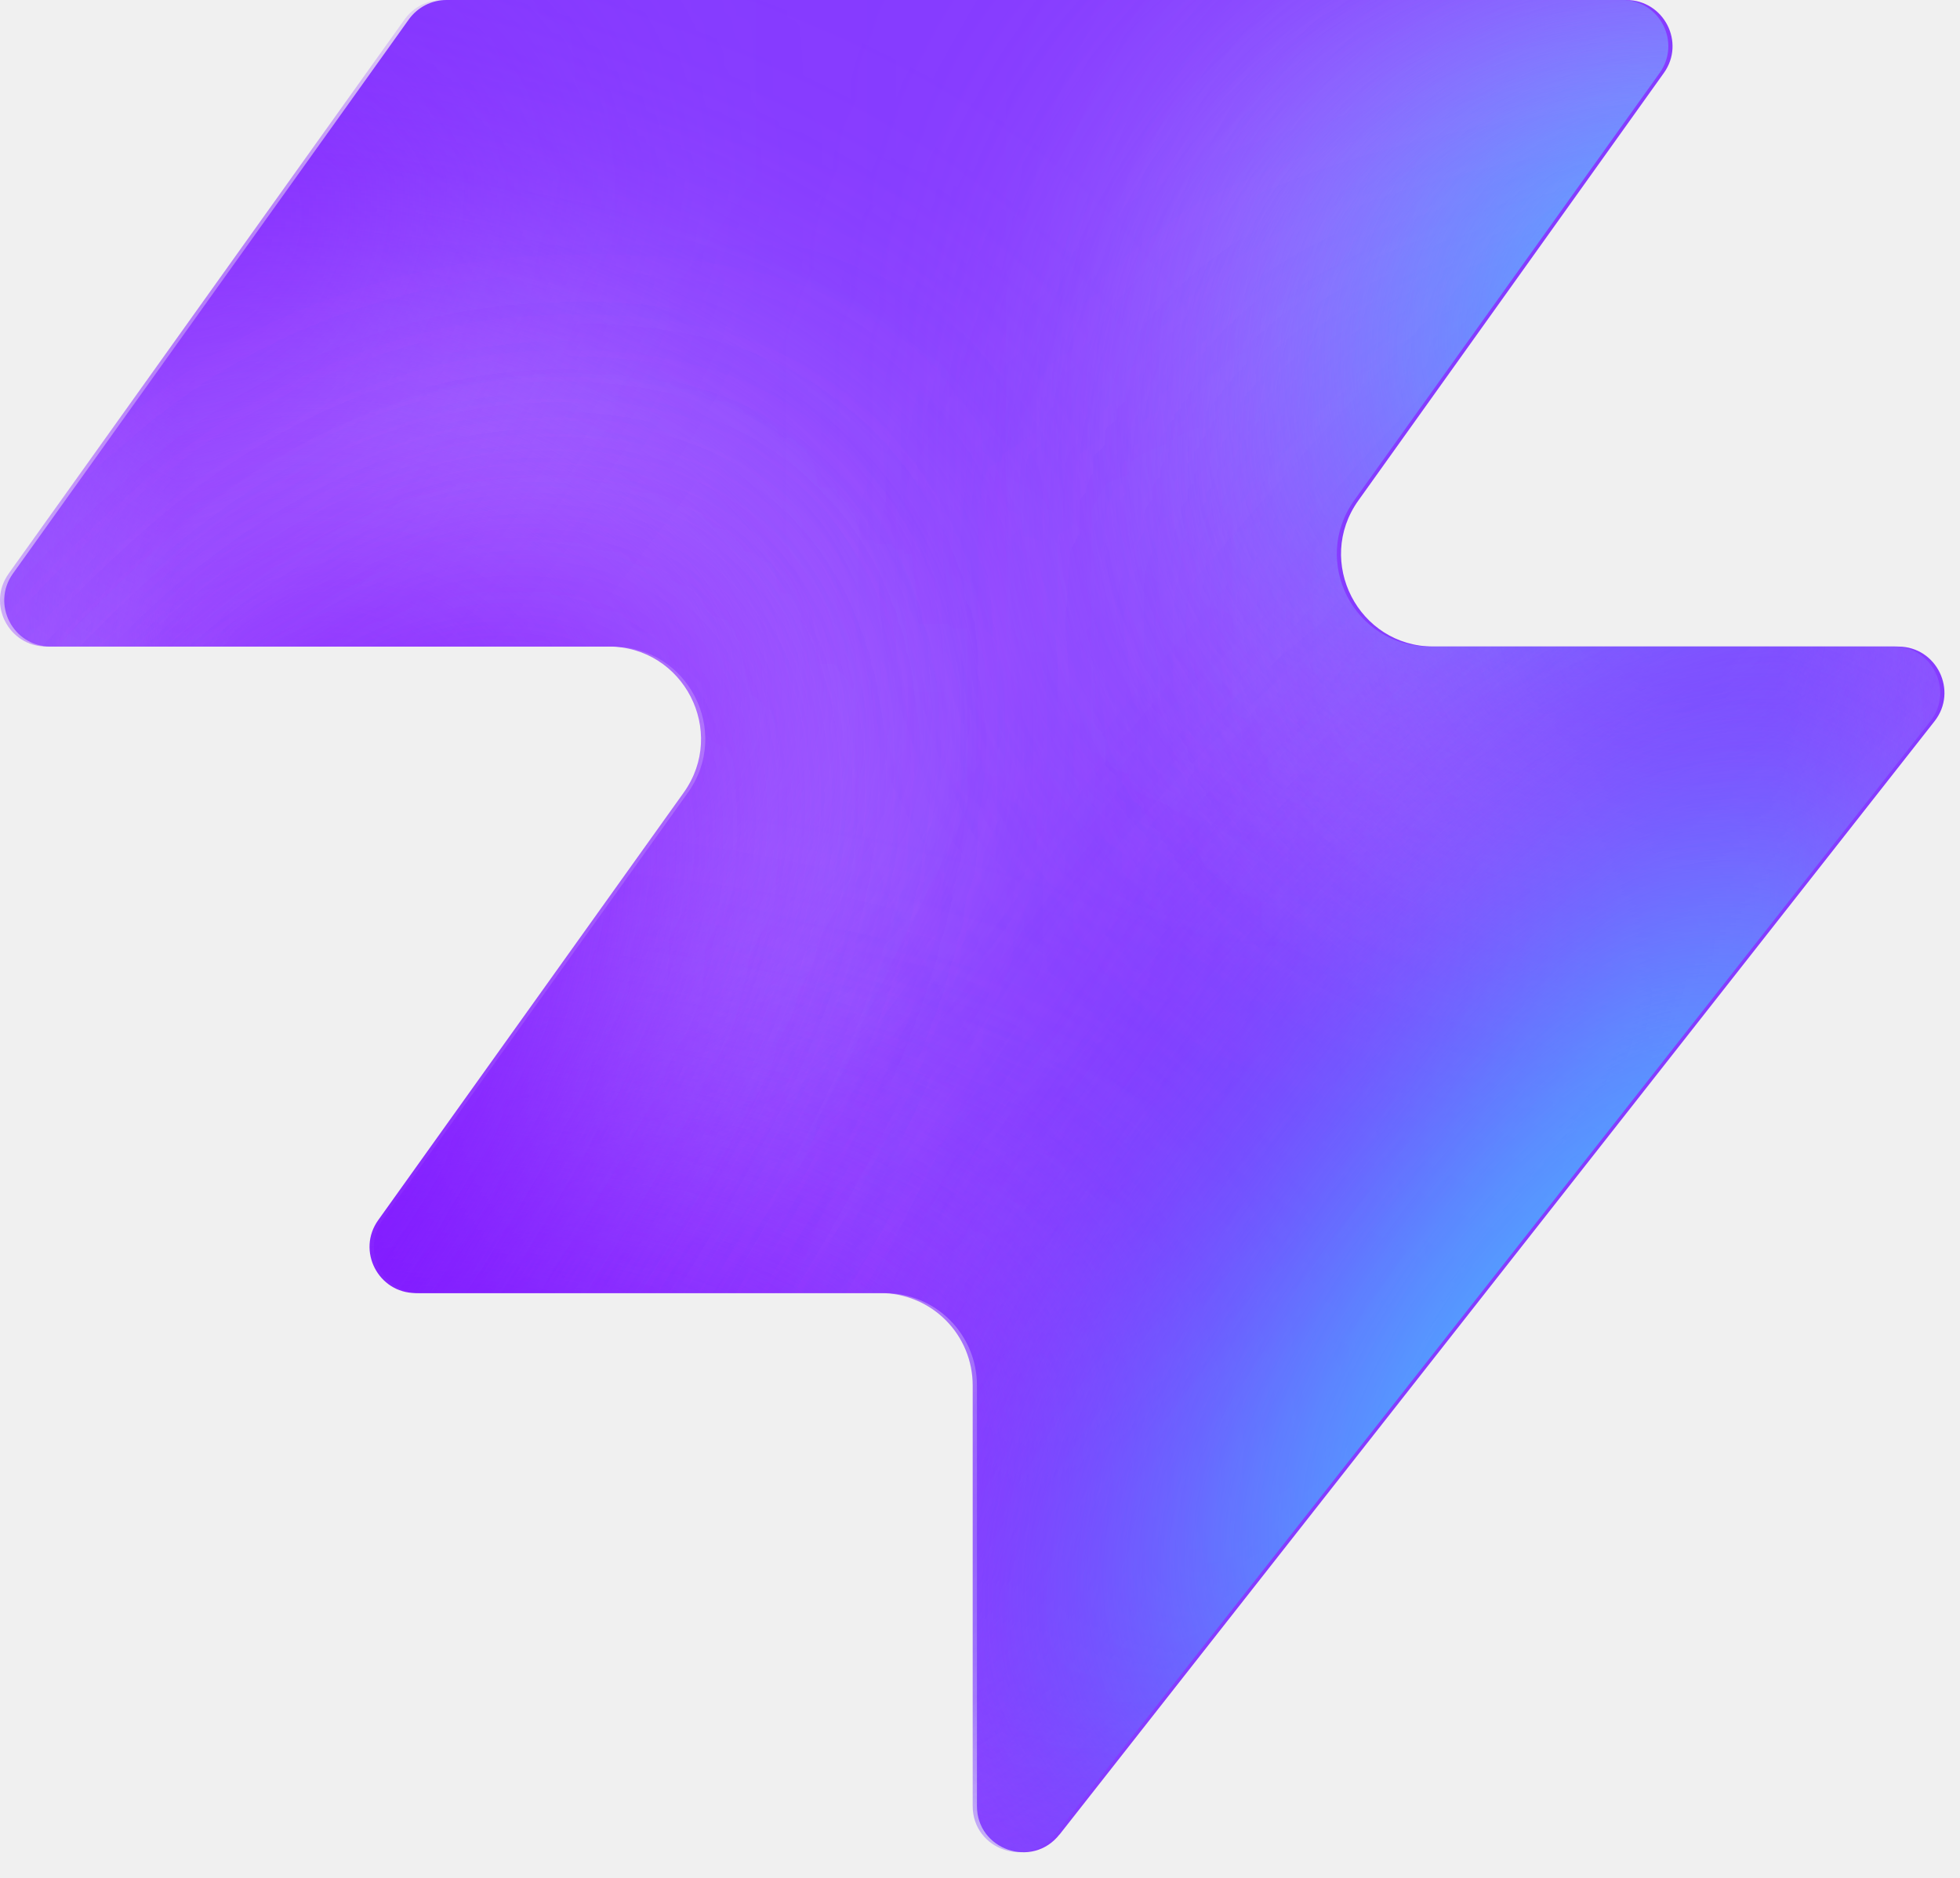
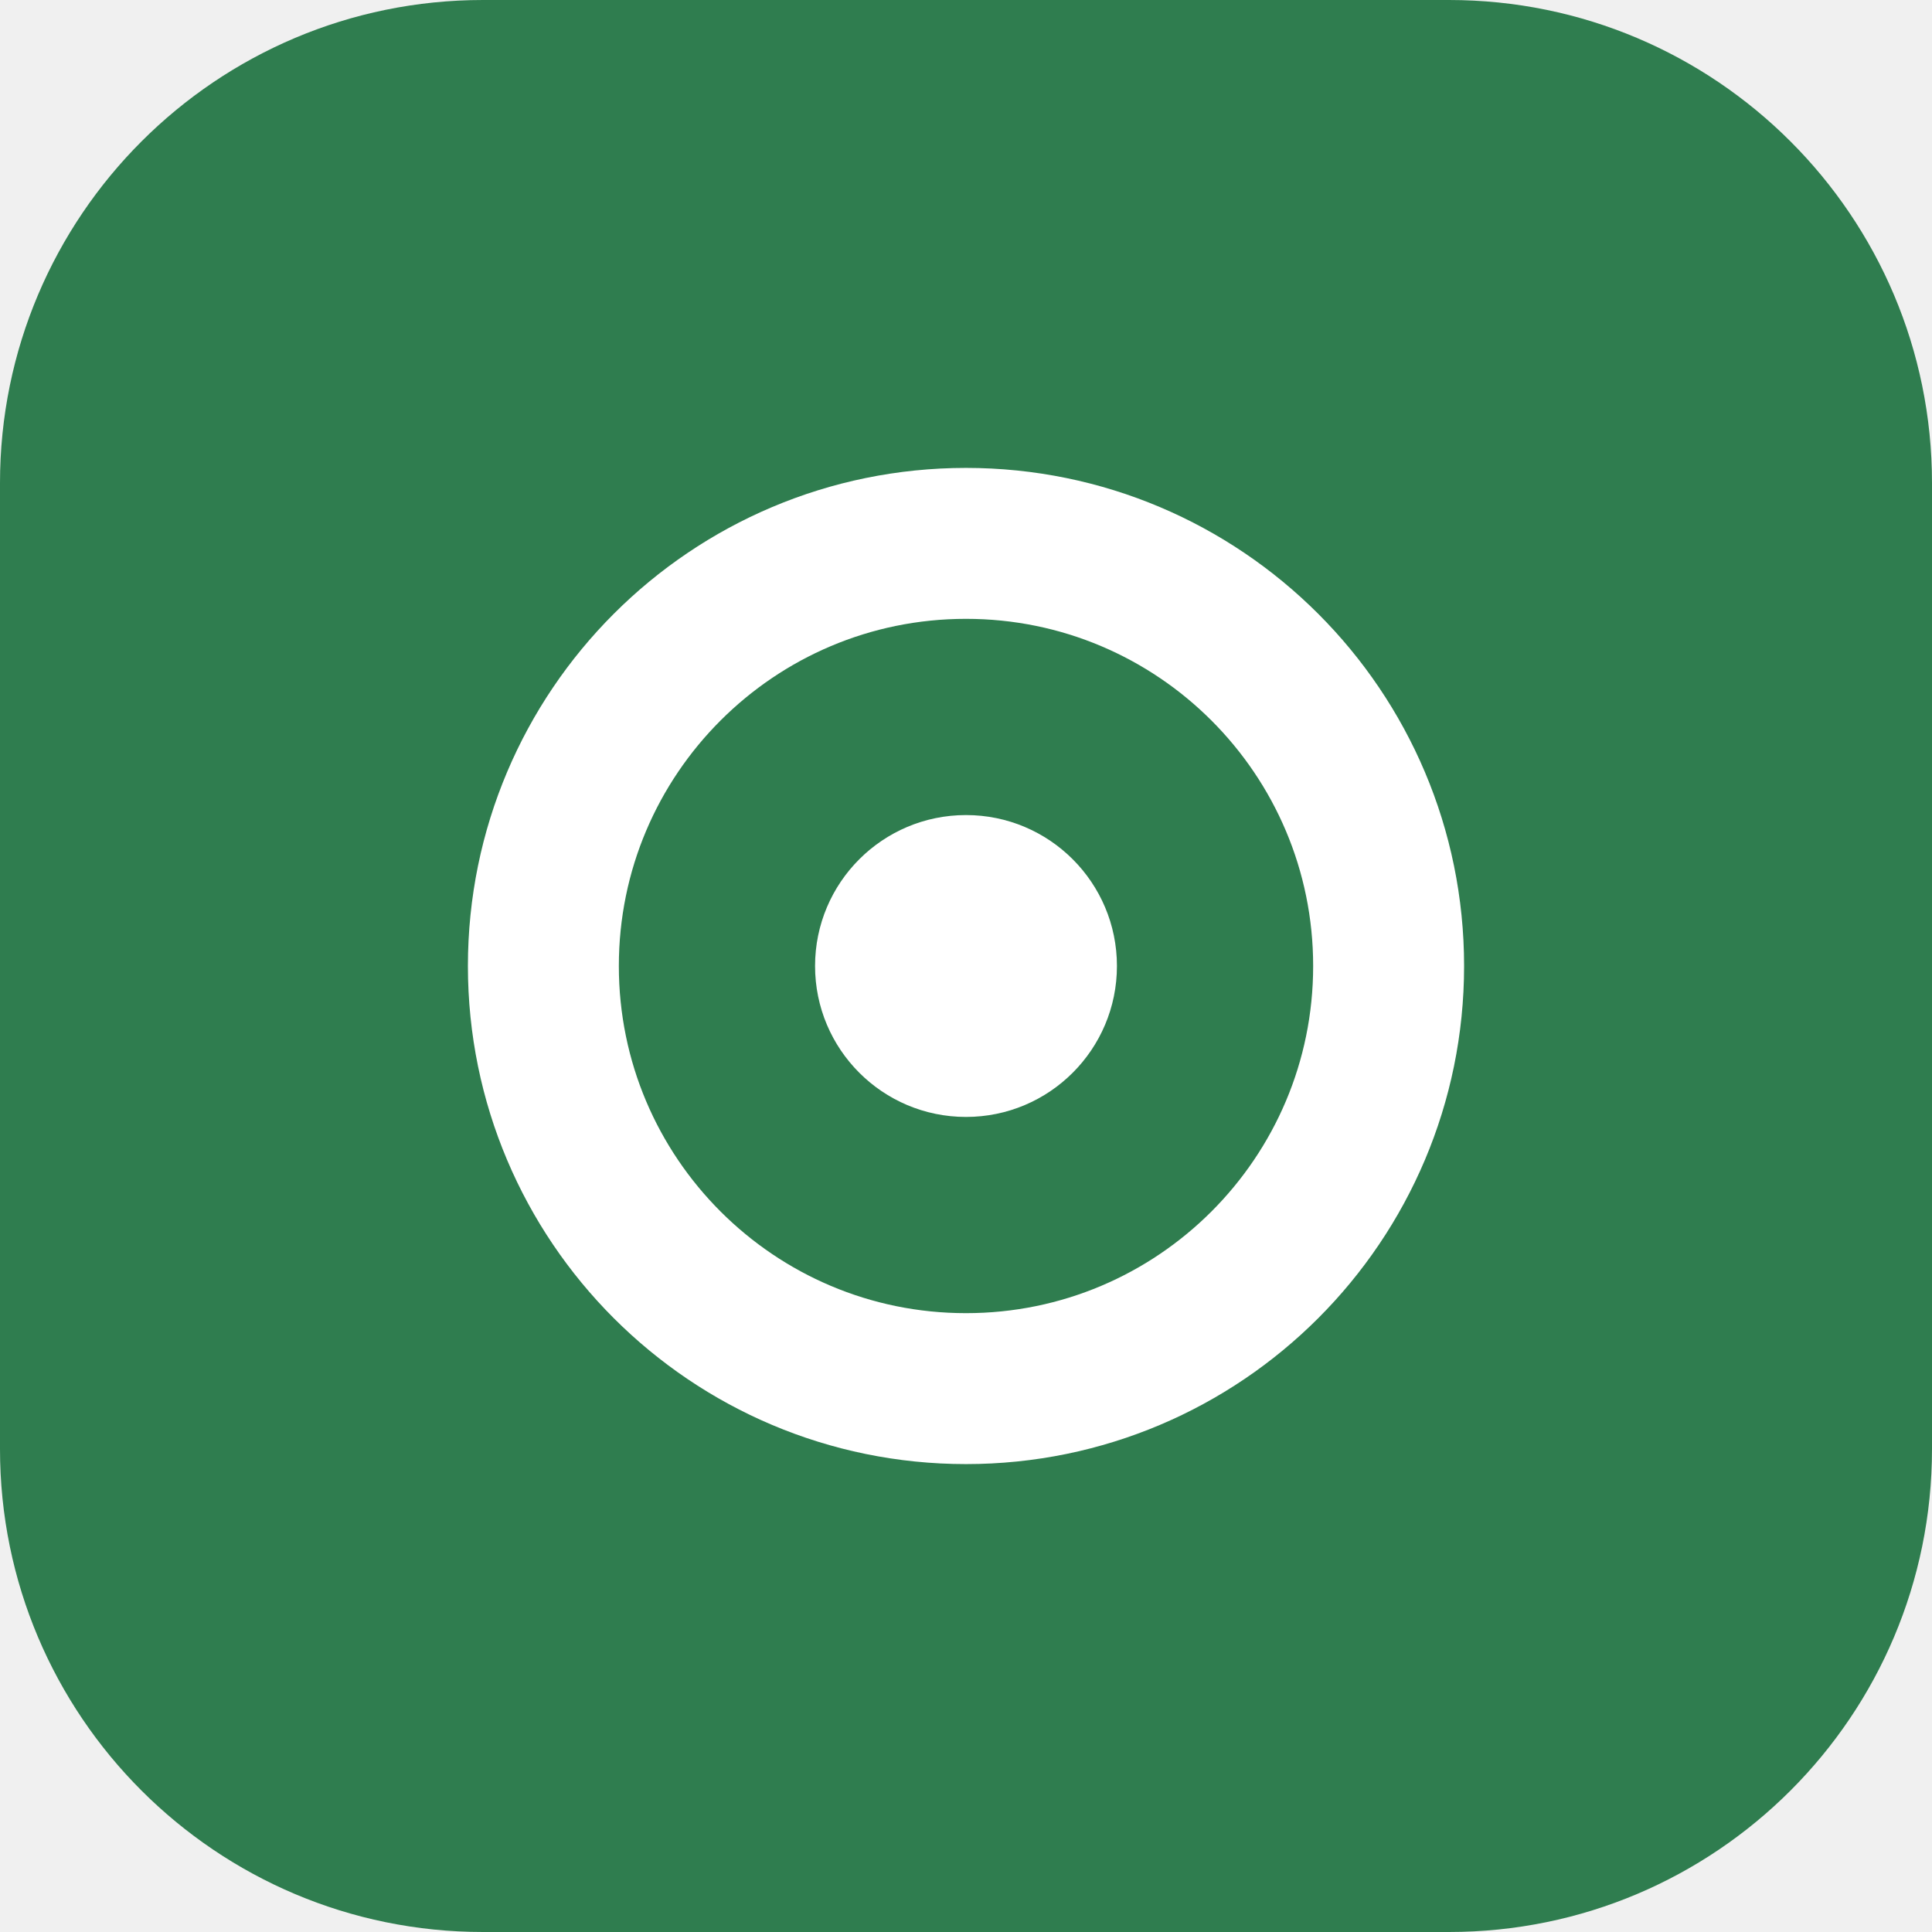
- <svg xmlns="http://www.w3.org/2000/svg" width="48" height="46" fill="none" viewBox="0 0 48 46">
-   <path fill="#863bff" d="M25.946 44.938c-.664.845-2.021.375-2.021-.698V33.937a2.26 2.26 0 0 0-2.262-2.262H10.287c-.92 0-1.456-1.04-.92-1.788l7.48-10.471c1.07-1.497 0-3.578-1.842-3.578H1.237c-.92 0-1.456-1.04-.92-1.788L10.013.474c.214-.297.556-.474.92-.474h28.894c.92 0 1.456 1.04.92 1.788l-7.48 10.471c-1.07 1.498 0 3.579 1.842 3.579h11.377c.943 0 1.473 1.088.89 1.83L25.947 44.94z" style="fill:#863bff;fill:color(display-p3 .525 .23 1);fill-opacity:1" />
-   <mask id="a" width="48" height="46" x="0" y="0" maskUnits="userSpaceOnUse" style="mask-type:alpha">
-     <path fill="#000" d="M25.842 44.938c-.664.844-2.021.375-2.021-.698V33.937a2.26 2.26 0 0 0-2.262-2.262H10.183c-.92 0-1.456-1.04-.92-1.788l7.48-10.471c1.07-1.498 0-3.579-1.842-3.579H1.133c-.92 0-1.456-1.04-.92-1.787L9.91.473c.214-.297.556-.474.92-.474h28.894c.92 0 1.456 1.04.92 1.788l-7.48 10.471c-1.07 1.498 0 3.578 1.842 3.578h11.377c.943 0 1.473 1.088.89 1.832L25.843 44.94z" style="fill:#000;fill-opacity:1" />
-   </mask>
-   <g mask="url(#a)">
-     <g filter="url(#b)">
-       <ellipse cx="5.508" cy="14.704" fill="#ede6ff" rx="5.508" ry="14.704" style="fill:#ede6ff;fill:color(display-p3 .927 .903 1);fill-opacity:1" transform="matrix(.00324 1 1 -.00324 -4.47 31.516)" />
-     </g>
-     <g filter="url(#c)">
-       <ellipse cx="10.399" cy="29.851" fill="#ede6ff" rx="10.399" ry="29.851" style="fill:#ede6ff;fill:color(display-p3 .927 .903 1);fill-opacity:1" transform="matrix(.00324 1 1 -.00324 -39.328 7.883)" />
-     </g>
-     <g filter="url(#d)">
-       <ellipse cx="5.508" cy="30.487" fill="#7e14ff" rx="5.508" ry="30.487" style="fill:#7e14ff;fill:color(display-p3 .492 .077 1);fill-opacity:1" transform="rotate(89.814 -25.913 -14.639)scale(1 -1)" />
-     </g>
-     <g filter="url(#e)">
-       <ellipse cx="5.508" cy="30.599" fill="#7e14ff" rx="5.508" ry="30.599" style="fill:#7e14ff;fill:color(display-p3 .492 .077 1);fill-opacity:1" transform="rotate(89.814 -32.644 -3.334)scale(1 -1)" />
-     </g>
-     <g filter="url(#f)">
-       <ellipse cx="5.508" cy="30.599" fill="#7e14ff" rx="5.508" ry="30.599" style="fill:#7e14ff;fill:color(display-p3 .492 .077 1);fill-opacity:1" transform="matrix(.00324 1 1 -.00324 -34.34 30.47)" />
-     </g>
-     <g filter="url(#g)">
-       <ellipse cx="14.072" cy="22.078" fill="#ede6ff" rx="14.072" ry="22.078" style="fill:#ede6ff;fill:color(display-p3 .927 .903 1);fill-opacity:1" transform="rotate(93.35 24.506 48.493)scale(-1 1)" />
-     </g>
-     <g filter="url(#h)">
-       <ellipse cx="3.47" cy="21.501" fill="#7e14ff" rx="3.47" ry="21.501" style="fill:#7e14ff;fill:color(display-p3 .492 .077 1);fill-opacity:1" transform="rotate(89.009 28.708 47.59)scale(-1 1)" />
-     </g>
-     <g filter="url(#i)">
-       <ellipse cx="3.47" cy="21.501" fill="#7e14ff" rx="3.47" ry="21.501" style="fill:#7e14ff;fill:color(display-p3 .492 .077 1);fill-opacity:1" transform="rotate(89.009 28.708 47.59)scale(-1 1)" />
-     </g>
-     <g filter="url(#j)">
-       <ellipse cx=".387" cy="8.972" fill="#7e14ff" rx="4.407" ry="29.108" style="fill:#7e14ff;fill:color(display-p3 .492 .077 1);fill-opacity:1" transform="rotate(39.51 .387 8.972)" />
-     </g>
-     <g filter="url(#k)">
-       <ellipse cx="47.523" cy="-6.092" fill="#7e14ff" rx="4.407" ry="29.108" style="fill:#7e14ff;fill:color(display-p3 .492 .077 1);fill-opacity:1" transform="rotate(37.892 47.523 -6.092)" />
-     </g>
-     <g filter="url(#l)">
-       <ellipse cx="41.412" cy="6.333" fill="#47bfff" rx="5.971" ry="9.665" style="fill:#47bfff;fill:color(display-p3 .28 .748 1);fill-opacity:1" transform="rotate(37.892 41.412 6.333)" />
-     </g>
-     <g filter="url(#m)">
-       <ellipse cx="-1.879" cy="38.332" fill="#7e14ff" rx="4.407" ry="29.108" style="fill:#7e14ff;fill:color(display-p3 .492 .077 1);fill-opacity:1" transform="rotate(37.892 -1.88 38.332)" />
-     </g>
-     <g filter="url(#n)">
-       <ellipse cx="-1.879" cy="38.332" fill="#7e14ff" rx="4.407" ry="29.108" style="fill:#7e14ff;fill:color(display-p3 .492 .077 1);fill-opacity:1" transform="rotate(37.892 -1.88 38.332)" />
-     </g>
-     <g filter="url(#o)">
-       <ellipse cx="35.651" cy="29.907" fill="#7e14ff" rx="4.407" ry="29.108" style="fill:#7e14ff;fill:color(display-p3 .492 .077 1);fill-opacity:1" transform="rotate(37.892 35.651 29.907)" />
-     </g>
-     <g filter="url(#p)">
-       <ellipse cx="38.418" cy="32.4" fill="#47bfff" rx="5.971" ry="15.297" style="fill:#47bfff;fill:color(display-p3 .28 .748 1);fill-opacity:1" transform="rotate(37.892 38.418 32.4)" />
-     </g>
-   </g>
-   <defs>
-     <filter id="b" width="60.045" height="41.654" x="-19.77" y="16.149" color-interpolation-filters="sRGB" filterUnits="userSpaceOnUse">
-       <feFlood flood-opacity="0" result="BackgroundImageFix" />
-       <feBlend in="SourceGraphic" in2="BackgroundImageFix" result="shape" />
-       <feGaussianBlur result="effect1_foregroundBlur_2002_17158" stdDeviation="7.659" />
-     </filter>
-     <filter id="c" width="90.34" height="51.437" x="-54.613" y="-7.533" color-interpolation-filters="sRGB" filterUnits="userSpaceOnUse">
-       <feFlood flood-opacity="0" result="BackgroundImageFix" />
-       <feBlend in="SourceGraphic" in2="BackgroundImageFix" result="shape" />
-       <feGaussianBlur result="effect1_foregroundBlur_2002_17158" stdDeviation="7.659" />
-     </filter>
-     <filter id="d" width="79.355" height="29.4" x="-49.64" y="2.03" color-interpolation-filters="sRGB" filterUnits="userSpaceOnUse">
-       <feFlood flood-opacity="0" result="BackgroundImageFix" />
-       <feBlend in="SourceGraphic" in2="BackgroundImageFix" result="shape" />
-       <feGaussianBlur result="effect1_foregroundBlur_2002_17158" stdDeviation="4.596" />
-     </filter>
-     <filter id="e" width="79.579" height="29.4" x="-45.045" y="20.029" color-interpolation-filters="sRGB" filterUnits="userSpaceOnUse">
-       <feFlood flood-opacity="0" result="BackgroundImageFix" />
-       <feBlend in="SourceGraphic" in2="BackgroundImageFix" result="shape" />
-       <feGaussianBlur result="effect1_foregroundBlur_2002_17158" stdDeviation="4.596" />
-     </filter>
-     <filter id="f" width="79.579" height="29.4" x="-43.513" y="21.178" color-interpolation-filters="sRGB" filterUnits="userSpaceOnUse">
-       <feFlood flood-opacity="0" result="BackgroundImageFix" />
-       <feBlend in="SourceGraphic" in2="BackgroundImageFix" result="shape" />
-       <feGaussianBlur result="effect1_foregroundBlur_2002_17158" stdDeviation="4.596" />
-     </filter>
-     <filter id="g" width="74.749" height="58.852" x="15.756" y="-17.901" color-interpolation-filters="sRGB" filterUnits="userSpaceOnUse">
-       <feFlood flood-opacity="0" result="BackgroundImageFix" />
-       <feBlend in="SourceGraphic" in2="BackgroundImageFix" result="shape" />
-       <feGaussianBlur result="effect1_foregroundBlur_2002_17158" stdDeviation="7.659" />
-     </filter>
-     <filter id="h" width="61.377" height="25.362" x="23.548" y="2.284" color-interpolation-filters="sRGB" filterUnits="userSpaceOnUse">
-       <feFlood flood-opacity="0" result="BackgroundImageFix" />
-       <feBlend in="SourceGraphic" in2="BackgroundImageFix" result="shape" />
-       <feGaussianBlur result="effect1_foregroundBlur_2002_17158" stdDeviation="4.596" />
-     </filter>
-     <filter id="i" width="61.377" height="25.362" x="23.548" y="2.284" color-interpolation-filters="sRGB" filterUnits="userSpaceOnUse">
-       <feFlood flood-opacity="0" result="BackgroundImageFix" />
-       <feBlend in="SourceGraphic" in2="BackgroundImageFix" result="shape" />
-       <feGaussianBlur result="effect1_foregroundBlur_2002_17158" stdDeviation="4.596" />
-     </filter>
-     <filter id="j" width="56.045" height="63.649" x="-27.636" y="-22.853" color-interpolation-filters="sRGB" filterUnits="userSpaceOnUse">
-       <feFlood flood-opacity="0" result="BackgroundImageFix" />
-       <feBlend in="SourceGraphic" in2="BackgroundImageFix" result="shape" />
-       <feGaussianBlur result="effect1_foregroundBlur_2002_17158" stdDeviation="4.596" />
-     </filter>
-     <filter id="k" width="54.814" height="64.646" x="20.116" y="-38.415" color-interpolation-filters="sRGB" filterUnits="userSpaceOnUse">
-       <feFlood flood-opacity="0" result="BackgroundImageFix" />
-       <feBlend in="SourceGraphic" in2="BackgroundImageFix" result="shape" />
-       <feGaussianBlur result="effect1_foregroundBlur_2002_17158" stdDeviation="4.596" />
-     </filter>
-     <filter id="l" width="33.541" height="35.313" x="24.641" y="-11.323" color-interpolation-filters="sRGB" filterUnits="userSpaceOnUse">
-       <feFlood flood-opacity="0" result="BackgroundImageFix" />
-       <feBlend in="SourceGraphic" in2="BackgroundImageFix" result="shape" />
-       <feGaussianBlur result="effect1_foregroundBlur_2002_17158" stdDeviation="4.596" />
-     </filter>
-     <filter id="m" width="54.814" height="64.646" x="-29.286" y="6.009" color-interpolation-filters="sRGB" filterUnits="userSpaceOnUse">
-       <feFlood flood-opacity="0" result="BackgroundImageFix" />
-       <feBlend in="SourceGraphic" in2="BackgroundImageFix" result="shape" />
-       <feGaussianBlur result="effect1_foregroundBlur_2002_17158" stdDeviation="4.596" />
-     </filter>
-     <filter id="n" width="54.814" height="64.646" x="-29.286" y="6.009" color-interpolation-filters="sRGB" filterUnits="userSpaceOnUse">
-       <feFlood flood-opacity="0" result="BackgroundImageFix" />
-       <feBlend in="SourceGraphic" in2="BackgroundImageFix" result="shape" />
-       <feGaussianBlur result="effect1_foregroundBlur_2002_17158" stdDeviation="4.596" />
-     </filter>
-     <filter id="o" width="54.814" height="64.646" x="8.244" y="-2.416" color-interpolation-filters="sRGB" filterUnits="userSpaceOnUse">
-       <feFlood flood-opacity="0" result="BackgroundImageFix" />
-       <feBlend in="SourceGraphic" in2="BackgroundImageFix" result="shape" />
-       <feGaussianBlur result="effect1_foregroundBlur_2002_17158" stdDeviation="4.596" />
-     </filter>
-     <filter id="p" width="39.409" height="43.623" x="18.713" y="10.588" color-interpolation-filters="sRGB" filterUnits="userSpaceOnUse">
-       <feFlood flood-opacity="0" result="BackgroundImageFix" />
-       <feBlend in="SourceGraphic" in2="BackgroundImageFix" result="shape" />
-       <feGaussianBlur result="effect1_foregroundBlur_2002_17158" stdDeviation="4.596" />
-     </filter>
-   </defs>
+ <svg xmlns="http://www.w3.org/2000/svg" viewBox="0 0 64 64">
+   <rect width="64" height="64" rx="16" fill="#2F7D4F" />
+   <circle cx="32" cy="32" r="14" fill="none" stroke="#ffffff" stroke-width="5" />
+   <circle cx="32" cy="32" r="5" fill="#ffffff" />
</svg>
